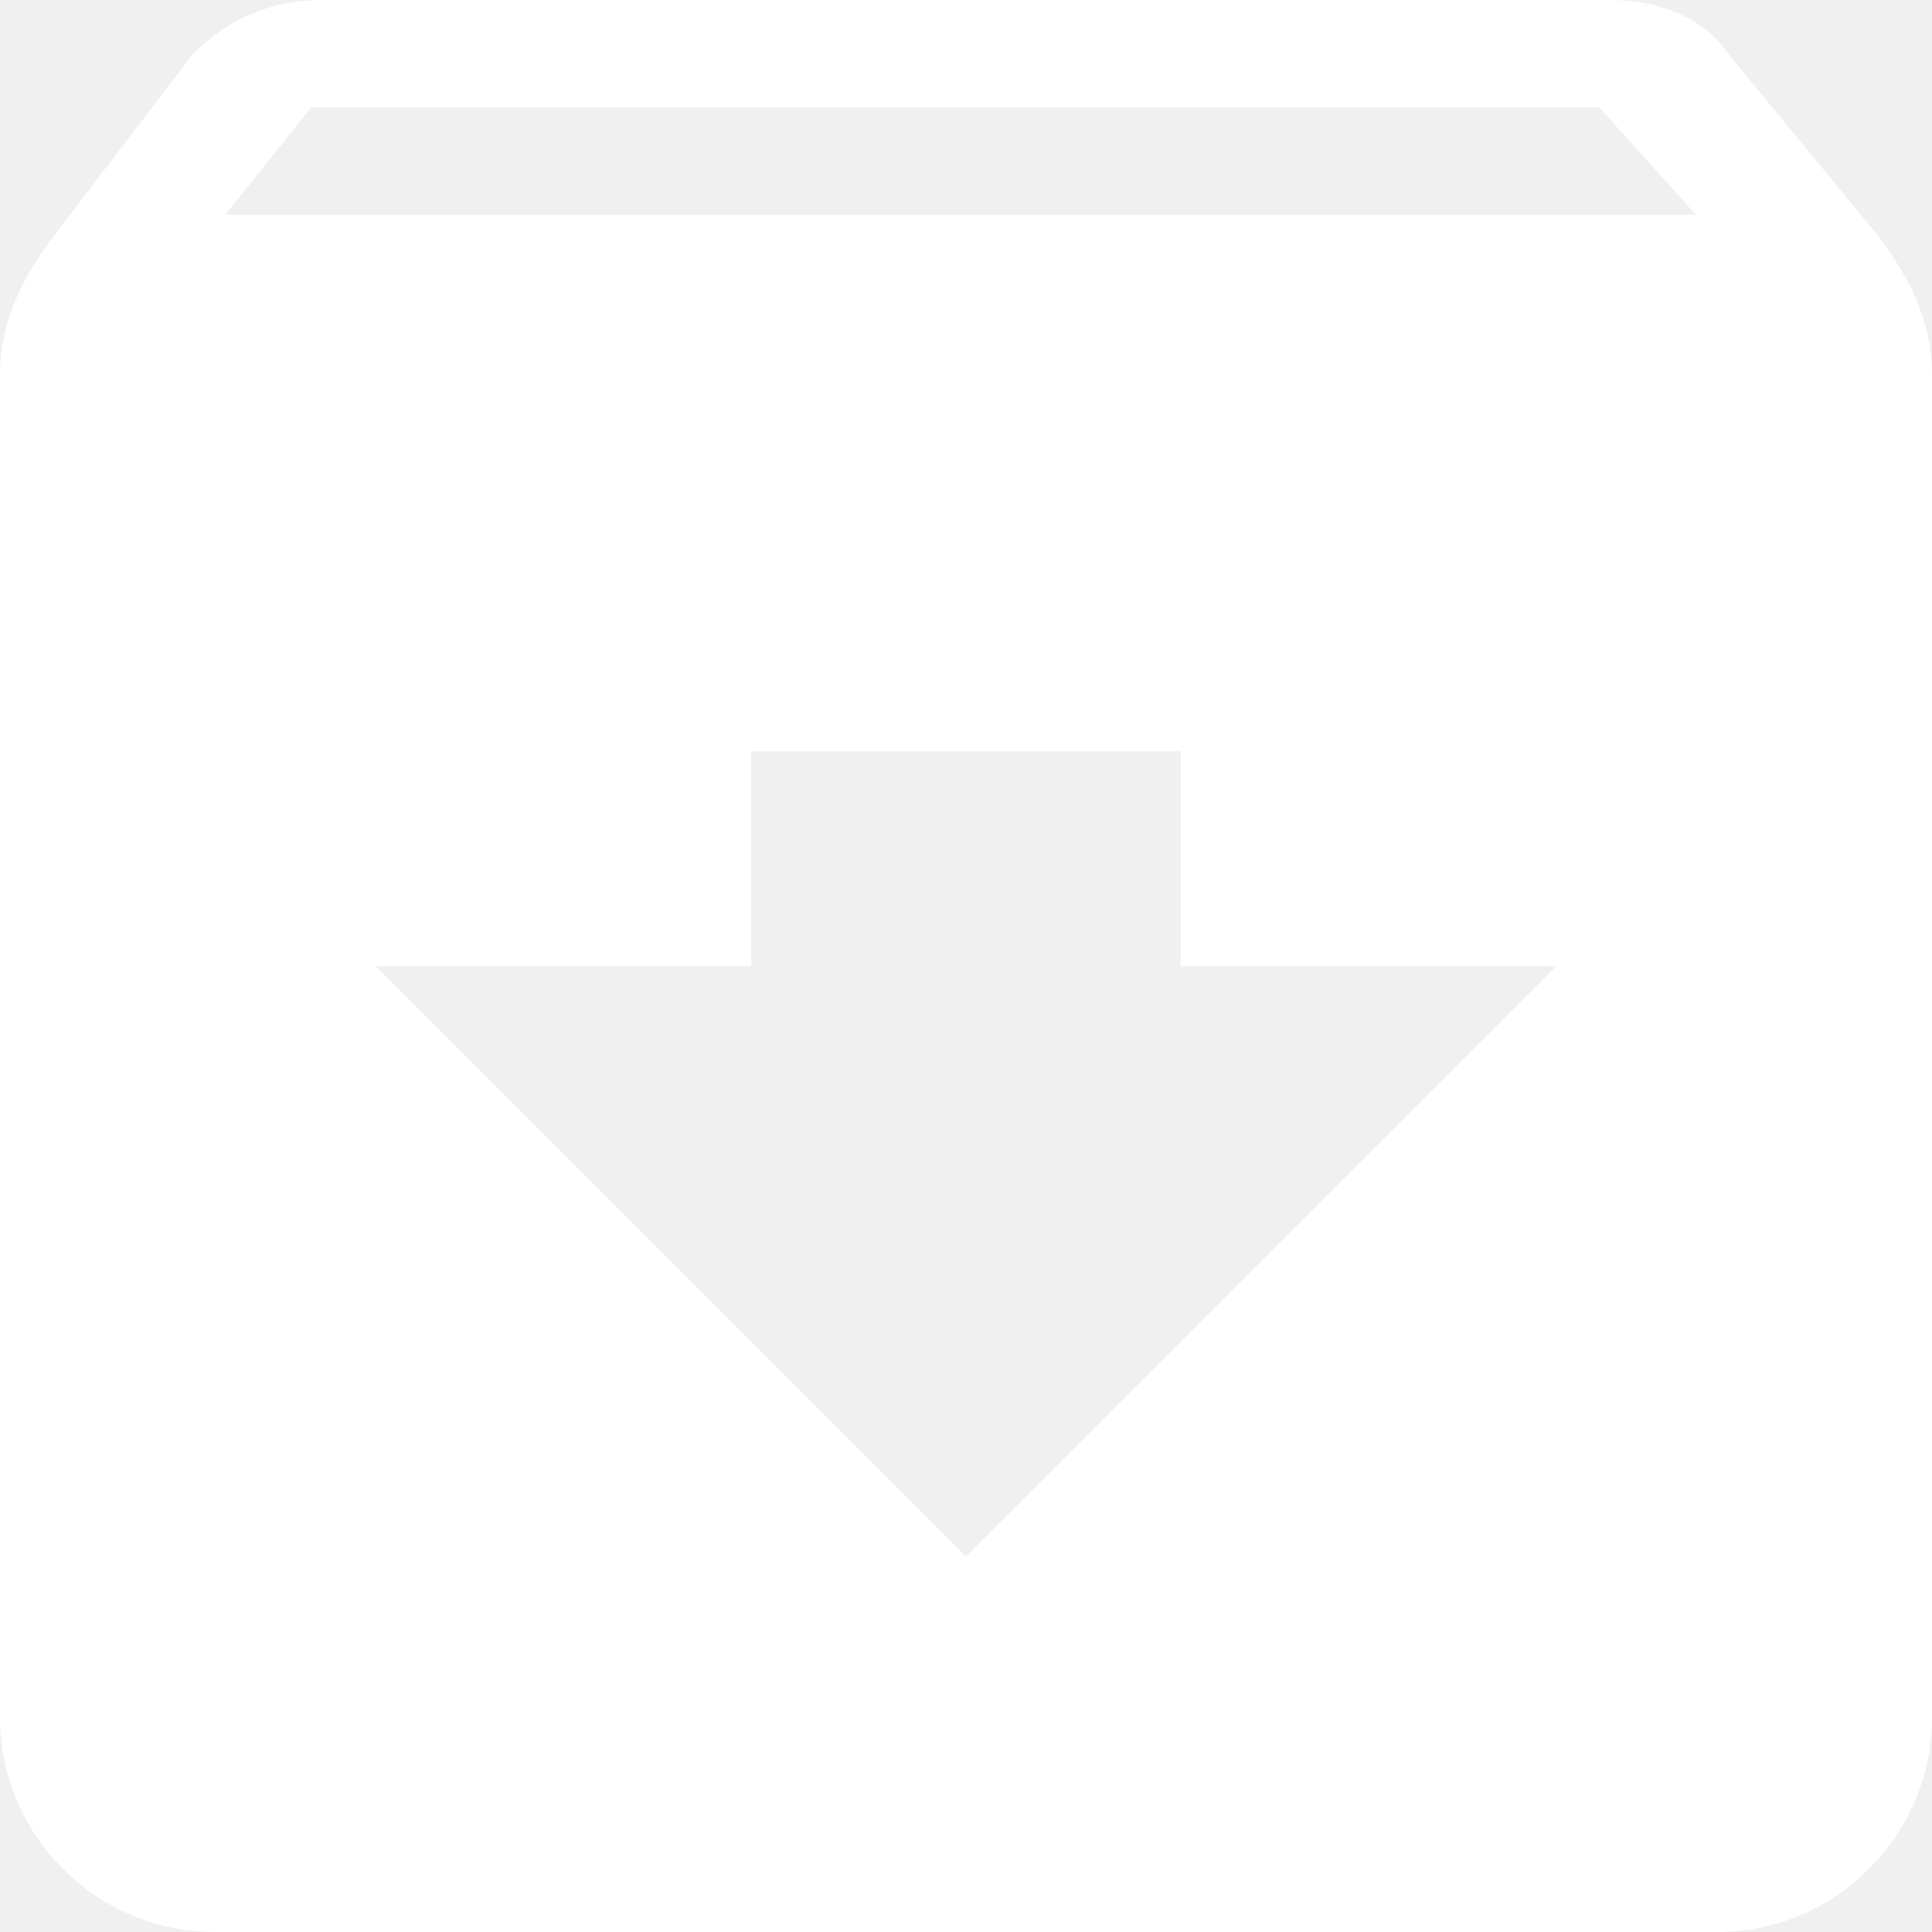
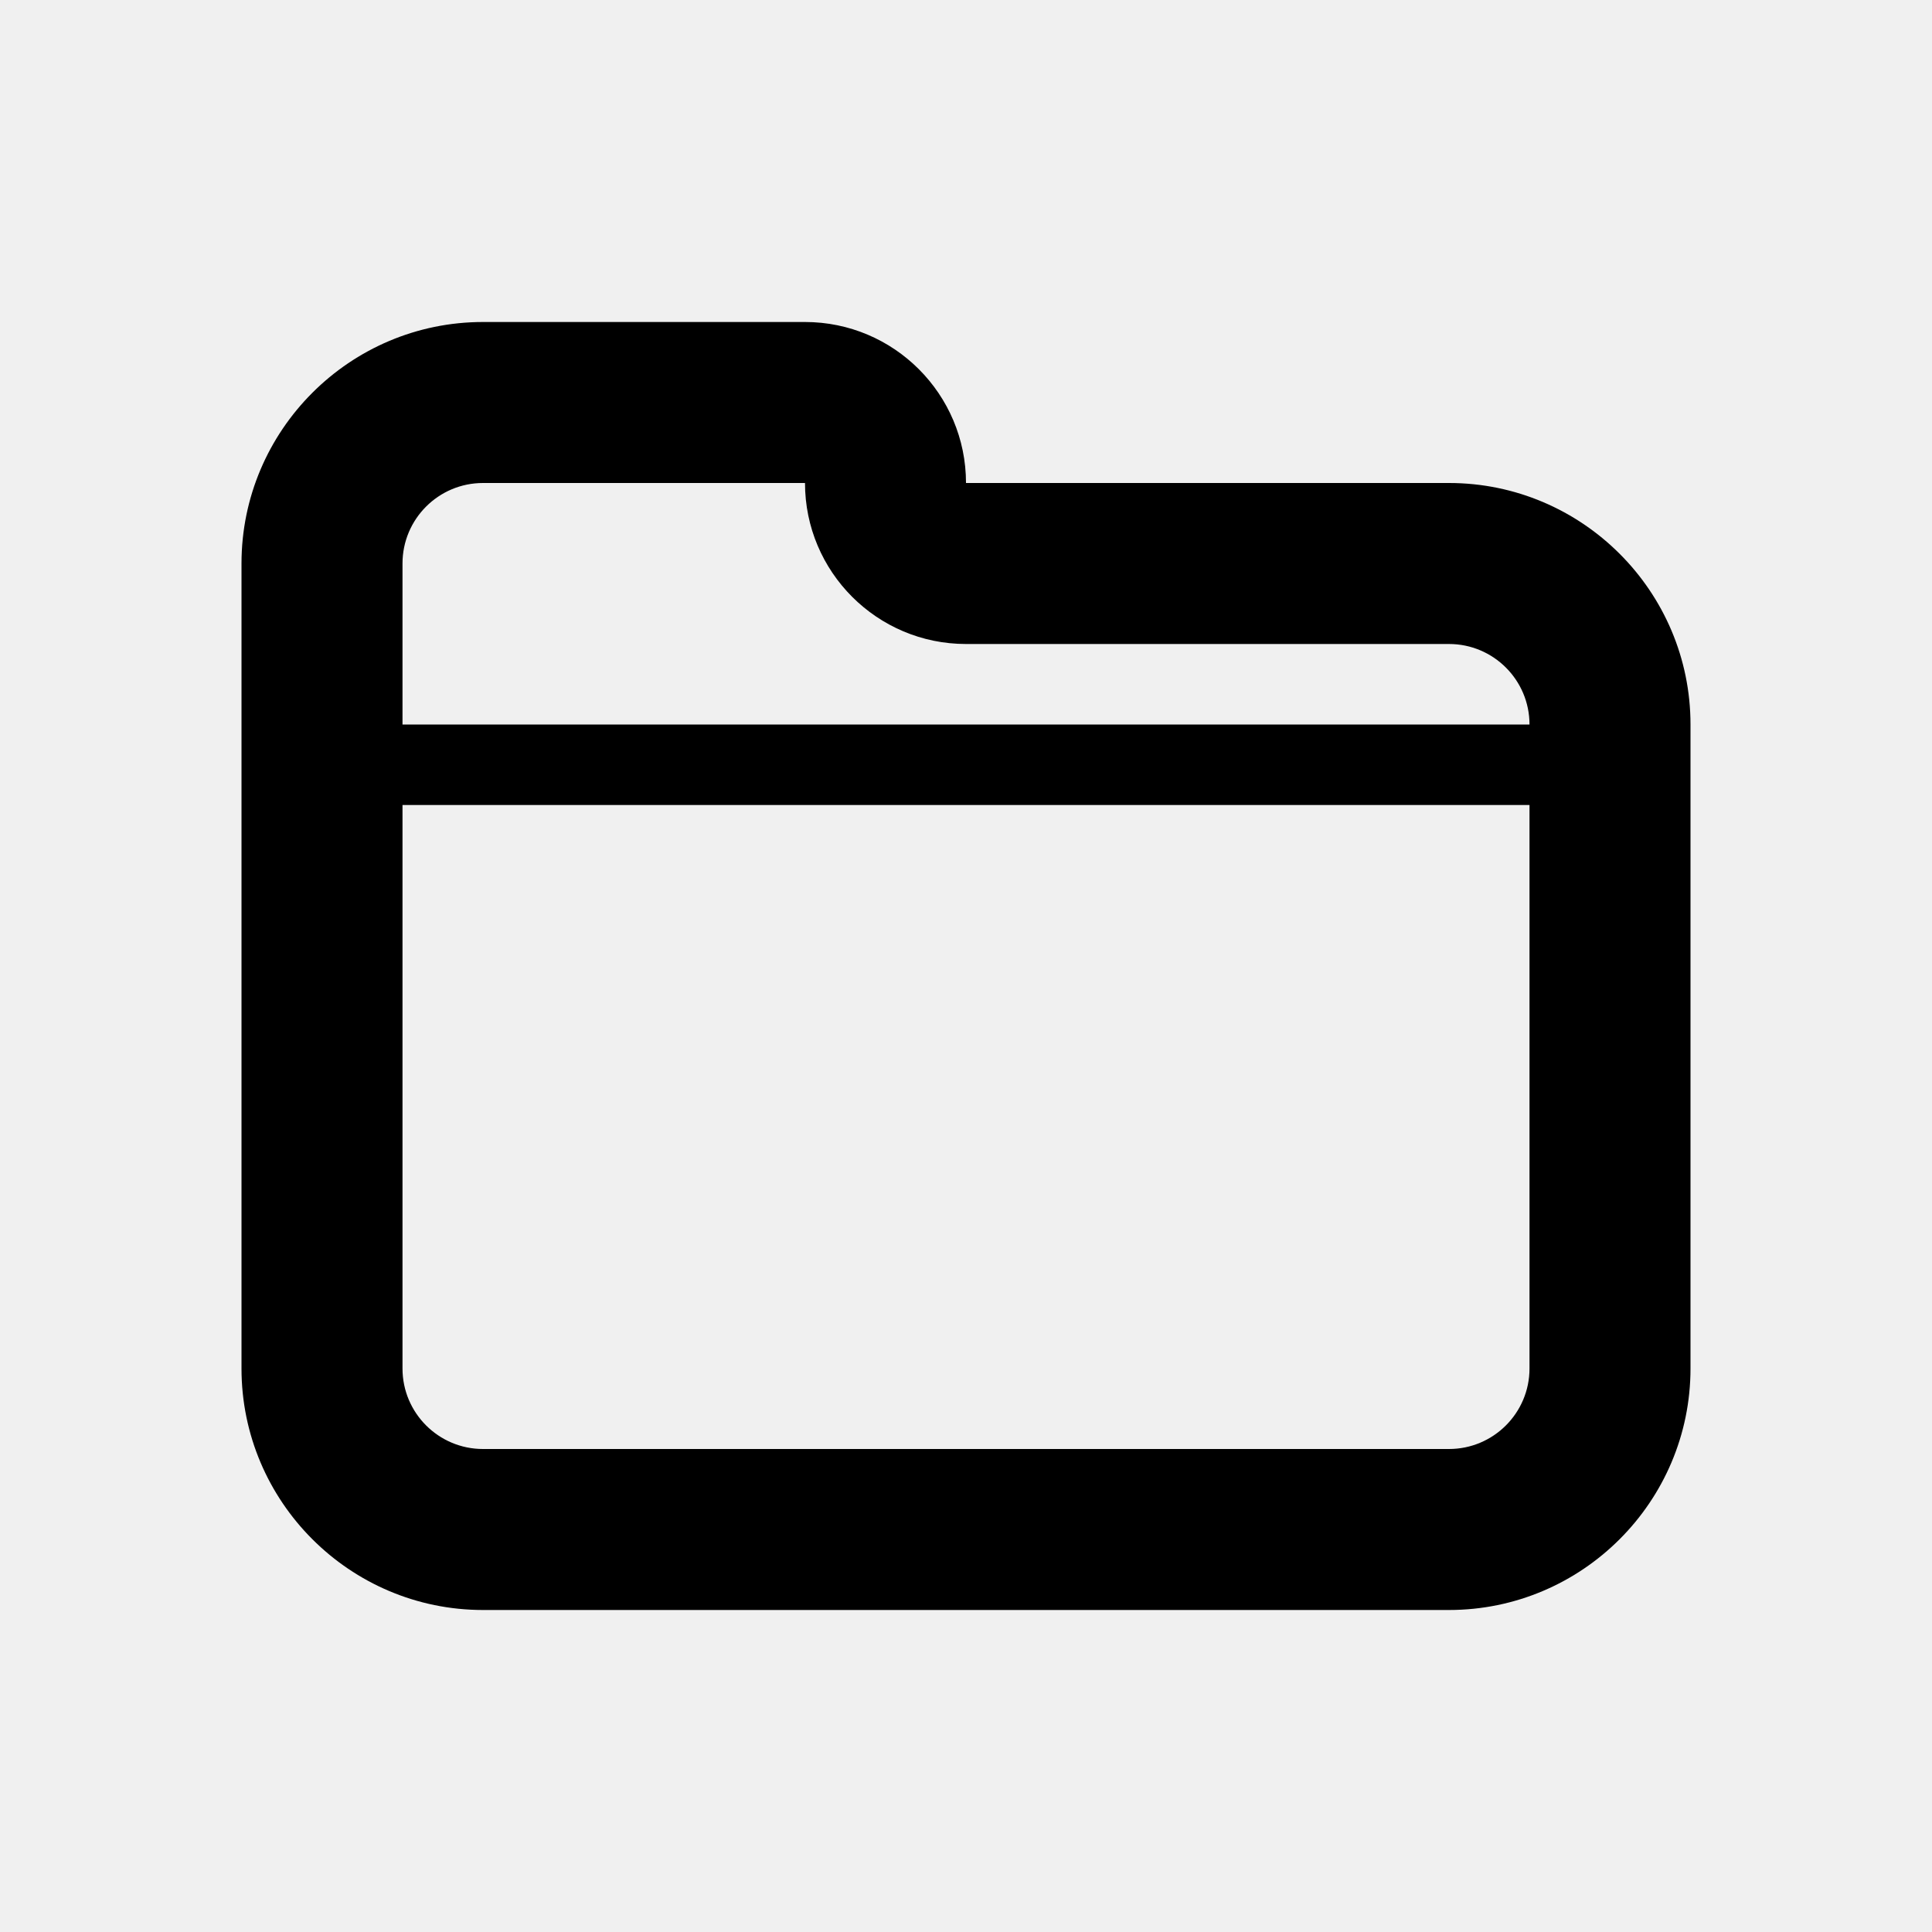
- <svg xmlns="http://www.w3.org/2000/svg" viewBox="0 0 18 18">
-   <path d="M17.5 2.2 16.1.5C15.9.2 15.5 0 15 0H3c-.5 0-.9.2-1.2.5L.5 2.2C.2 2.6 0 3 0 3.5V16c0 1.1.9 2 2 2h14c1.1 0 2-.9 2-2V3.5c0-.5-.2-.9-.5-1.3ZM9 14.5 3.5 9H7V7h4v2h3.5L9 14.5ZM2.1 2l.8-1h12l.9 1H2.1Z" fill="#ffffff" fill-rule="evenodd" class="fill-000000" />
+ <svg xmlns="http://www.w3.org/2000/svg" baseProfile="tiny" height="24px" id="Layer_1" version="1.2" viewBox="0 0 24 24" width="24px" xml:space="preserve">
+   <path d="M18,6h-6c0-1.104-0.896-2-2-2H6C4.346,4,3,5.346,3,7v10c0,1.654,1.346,3,3,3h12c1.654,0,3-1.346,3-3V9  C21,7.346,19.654,6,18,6z M6,6h4c0,1.104,0.896,2,2,2h6c0.552,0,1,0.448,1,1H5V7C5,6.448,5.448,6,6,6z M18,18H6  c-0.552,0-1-0.448-1-1v-7h14v7C19,17.552,18.552,18,18,18z" />
</svg>
